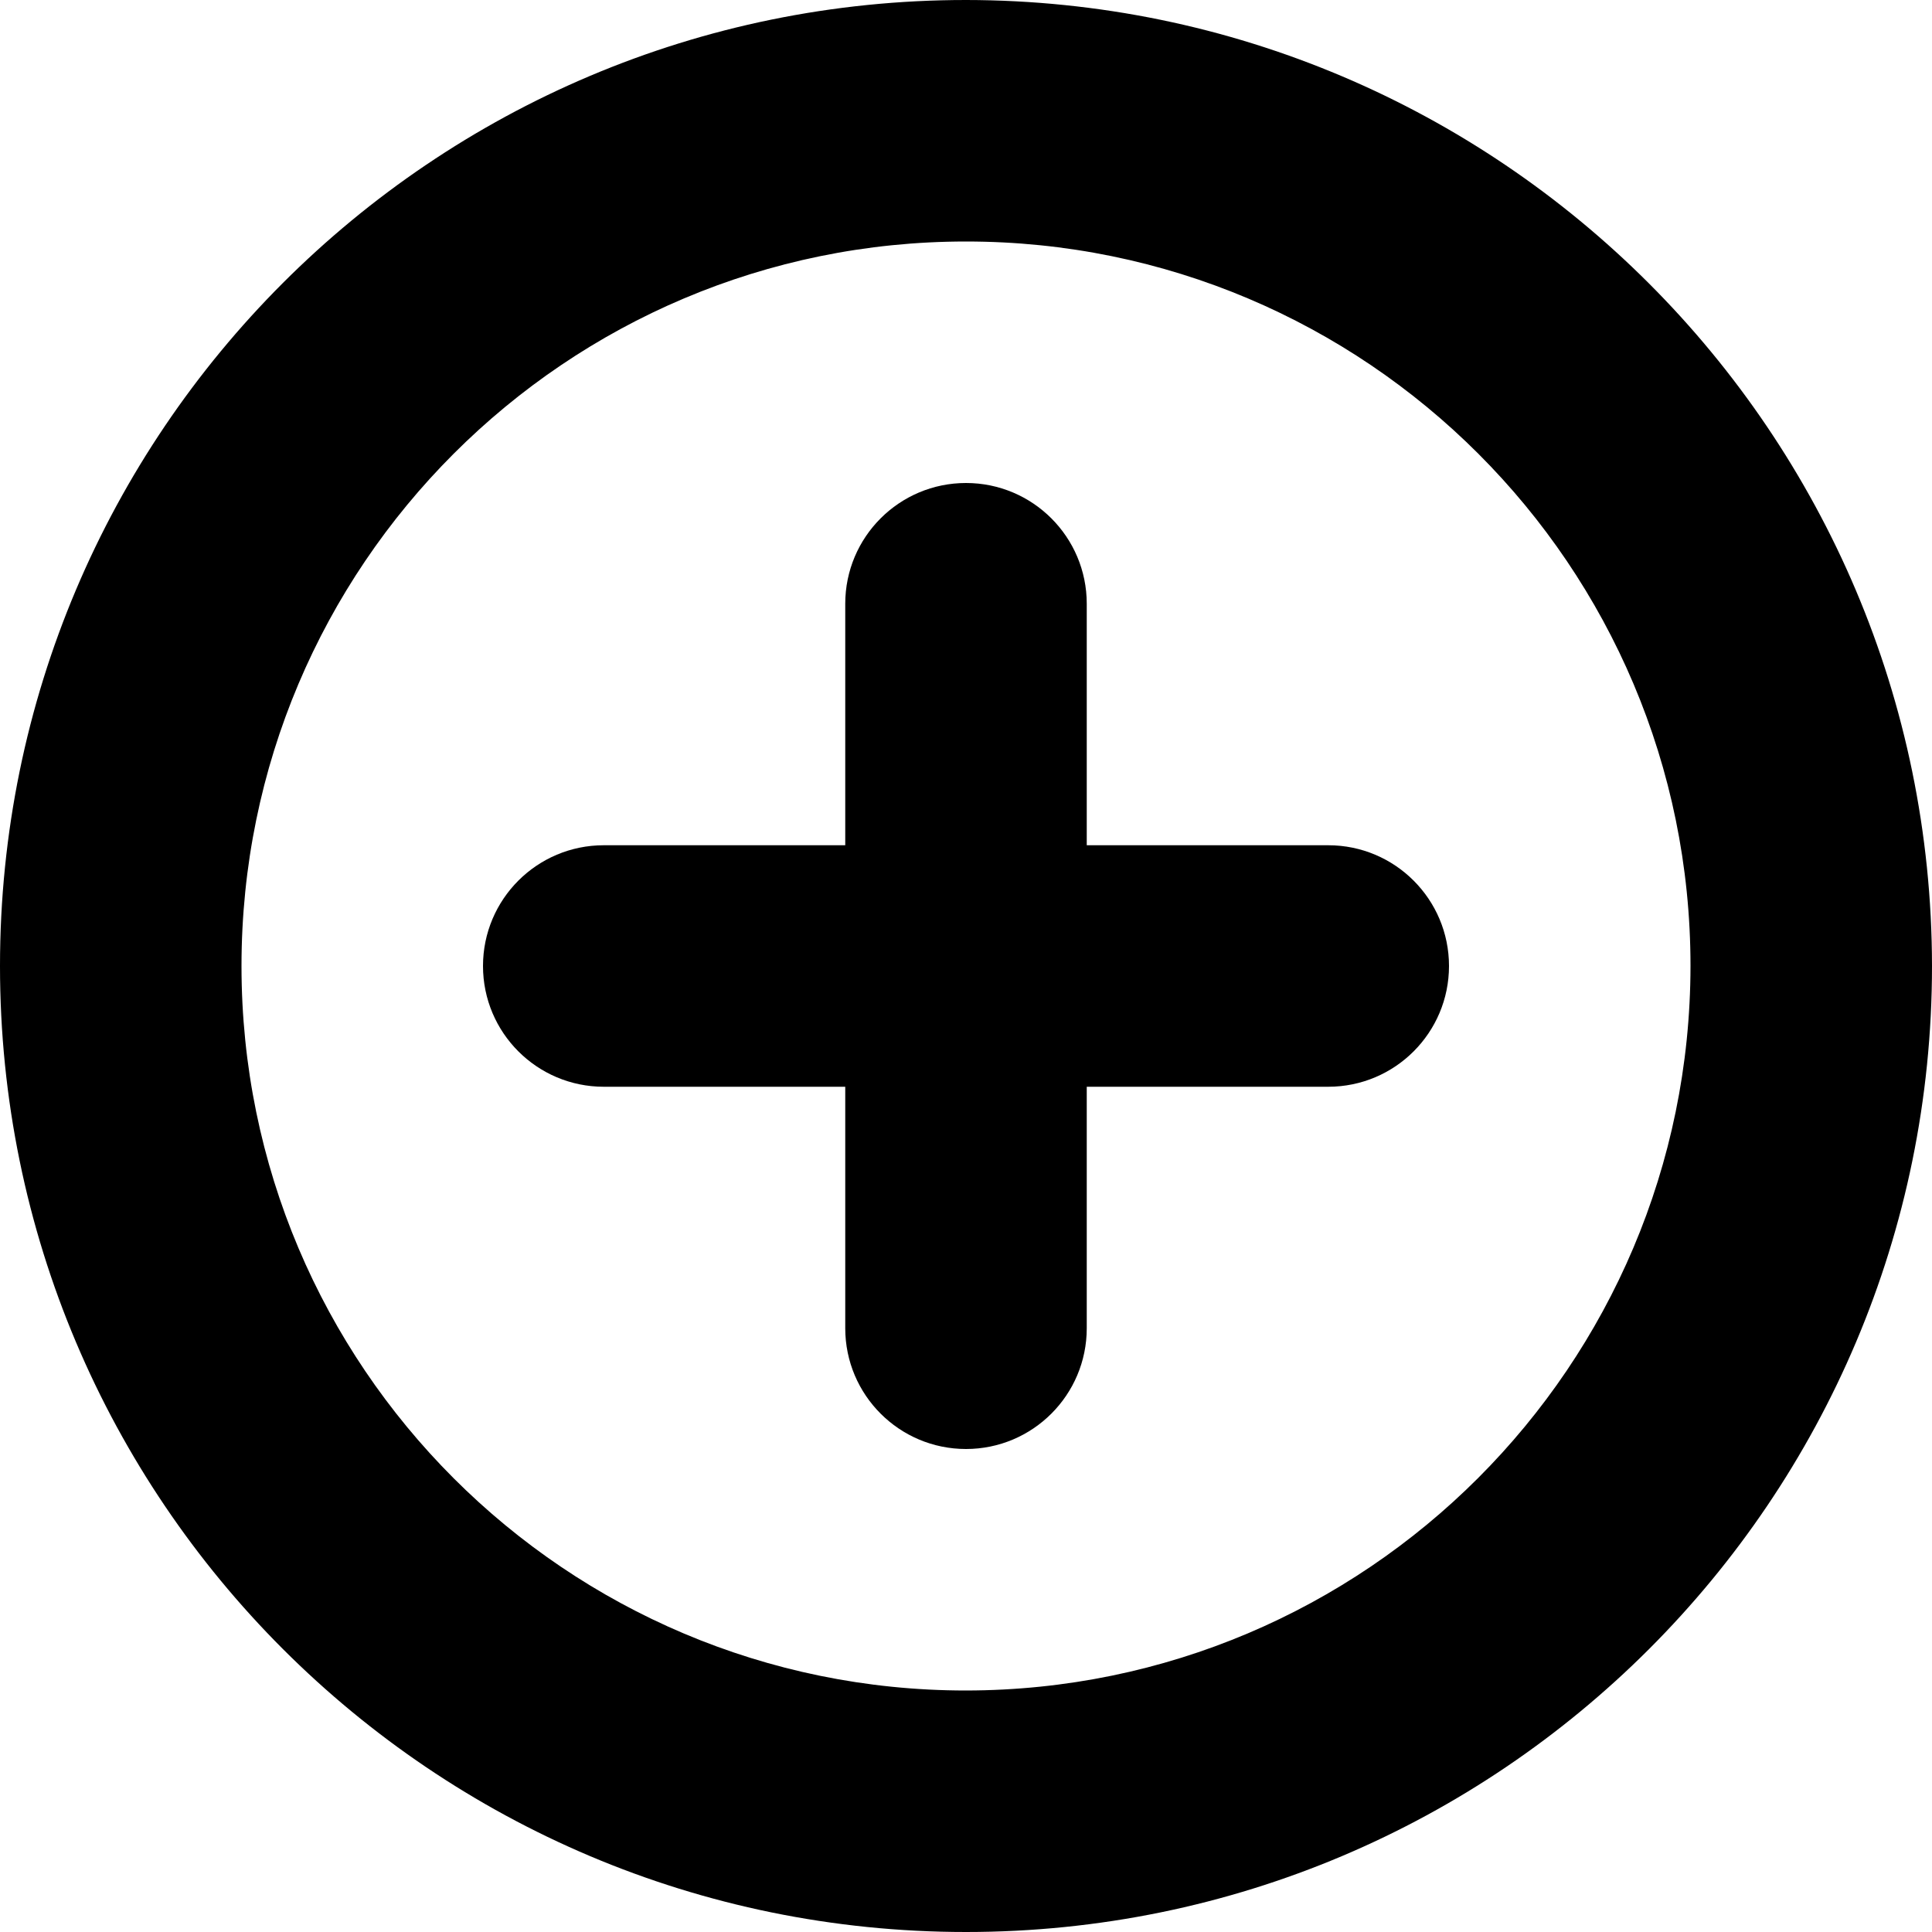
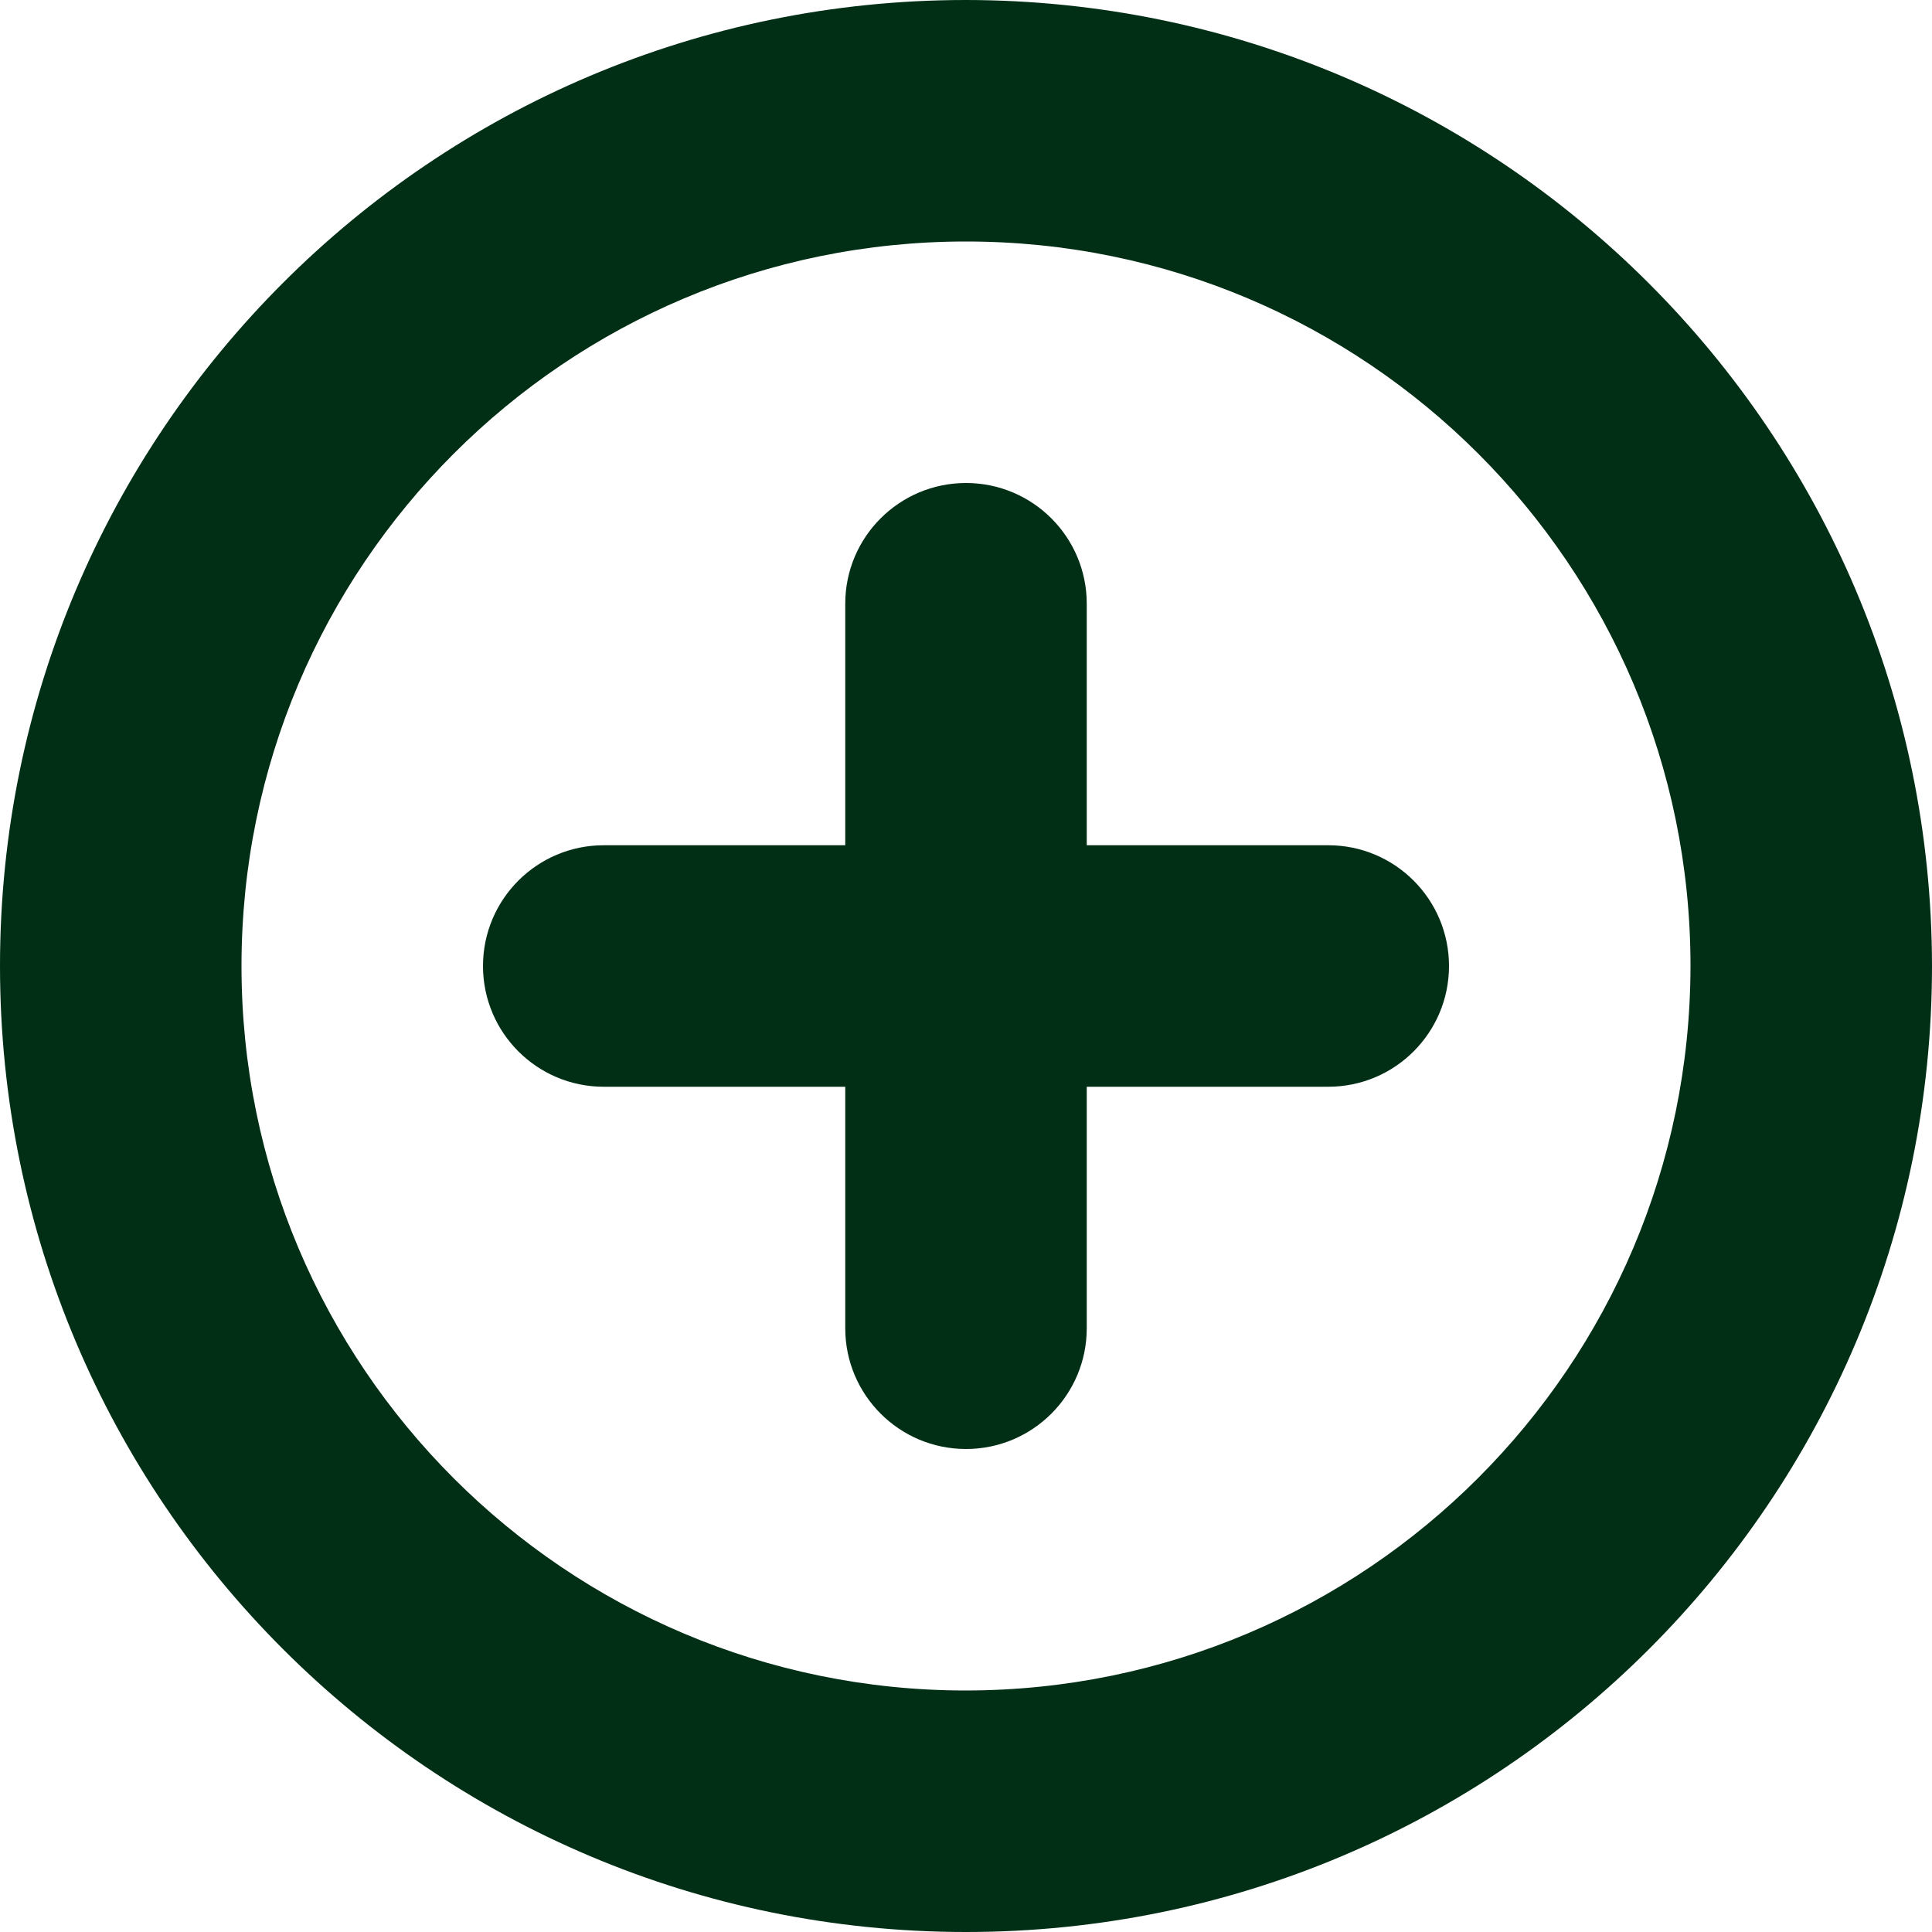
<svg xmlns="http://www.w3.org/2000/svg" viewBox="0 0 96 96">
-   <g>
-     <path d="M66,42H54V30a6,6,0,0,0-12,0V42H30a6,6,0,0,0,0,12H42V66a6,6,0,0,0,12,0V54H66a6,6,0,0,0,0-12Z" />
-     <path d="M48,0A48,48,0,1,0,96,48,48.051,48.051,0,0,0,48,0Zm0,84A36,36,0,1,1,84,48,36.039,36.039,0,0,1,48,84Z" />
-   </g>
+   <path d="M66 42H54V30a6 6 0 0 0-12 0v12H30a6 6 0 0 0 0 12h12v12a6 6 0 0 0 12 0V54h12a6 6 0 0 0 0-12Z" fill="#002f16" class="fill-000000" />
+   <path d="M48 0a48 48 0 1 0 48 48A48.051 48.051 0 0 0 48 0Zm0 84a36 36 0 1 1 36-36 36.04 36.04 0 0 1-36 36Z" fill="#002f16" class="fill-000000" />
</svg>
